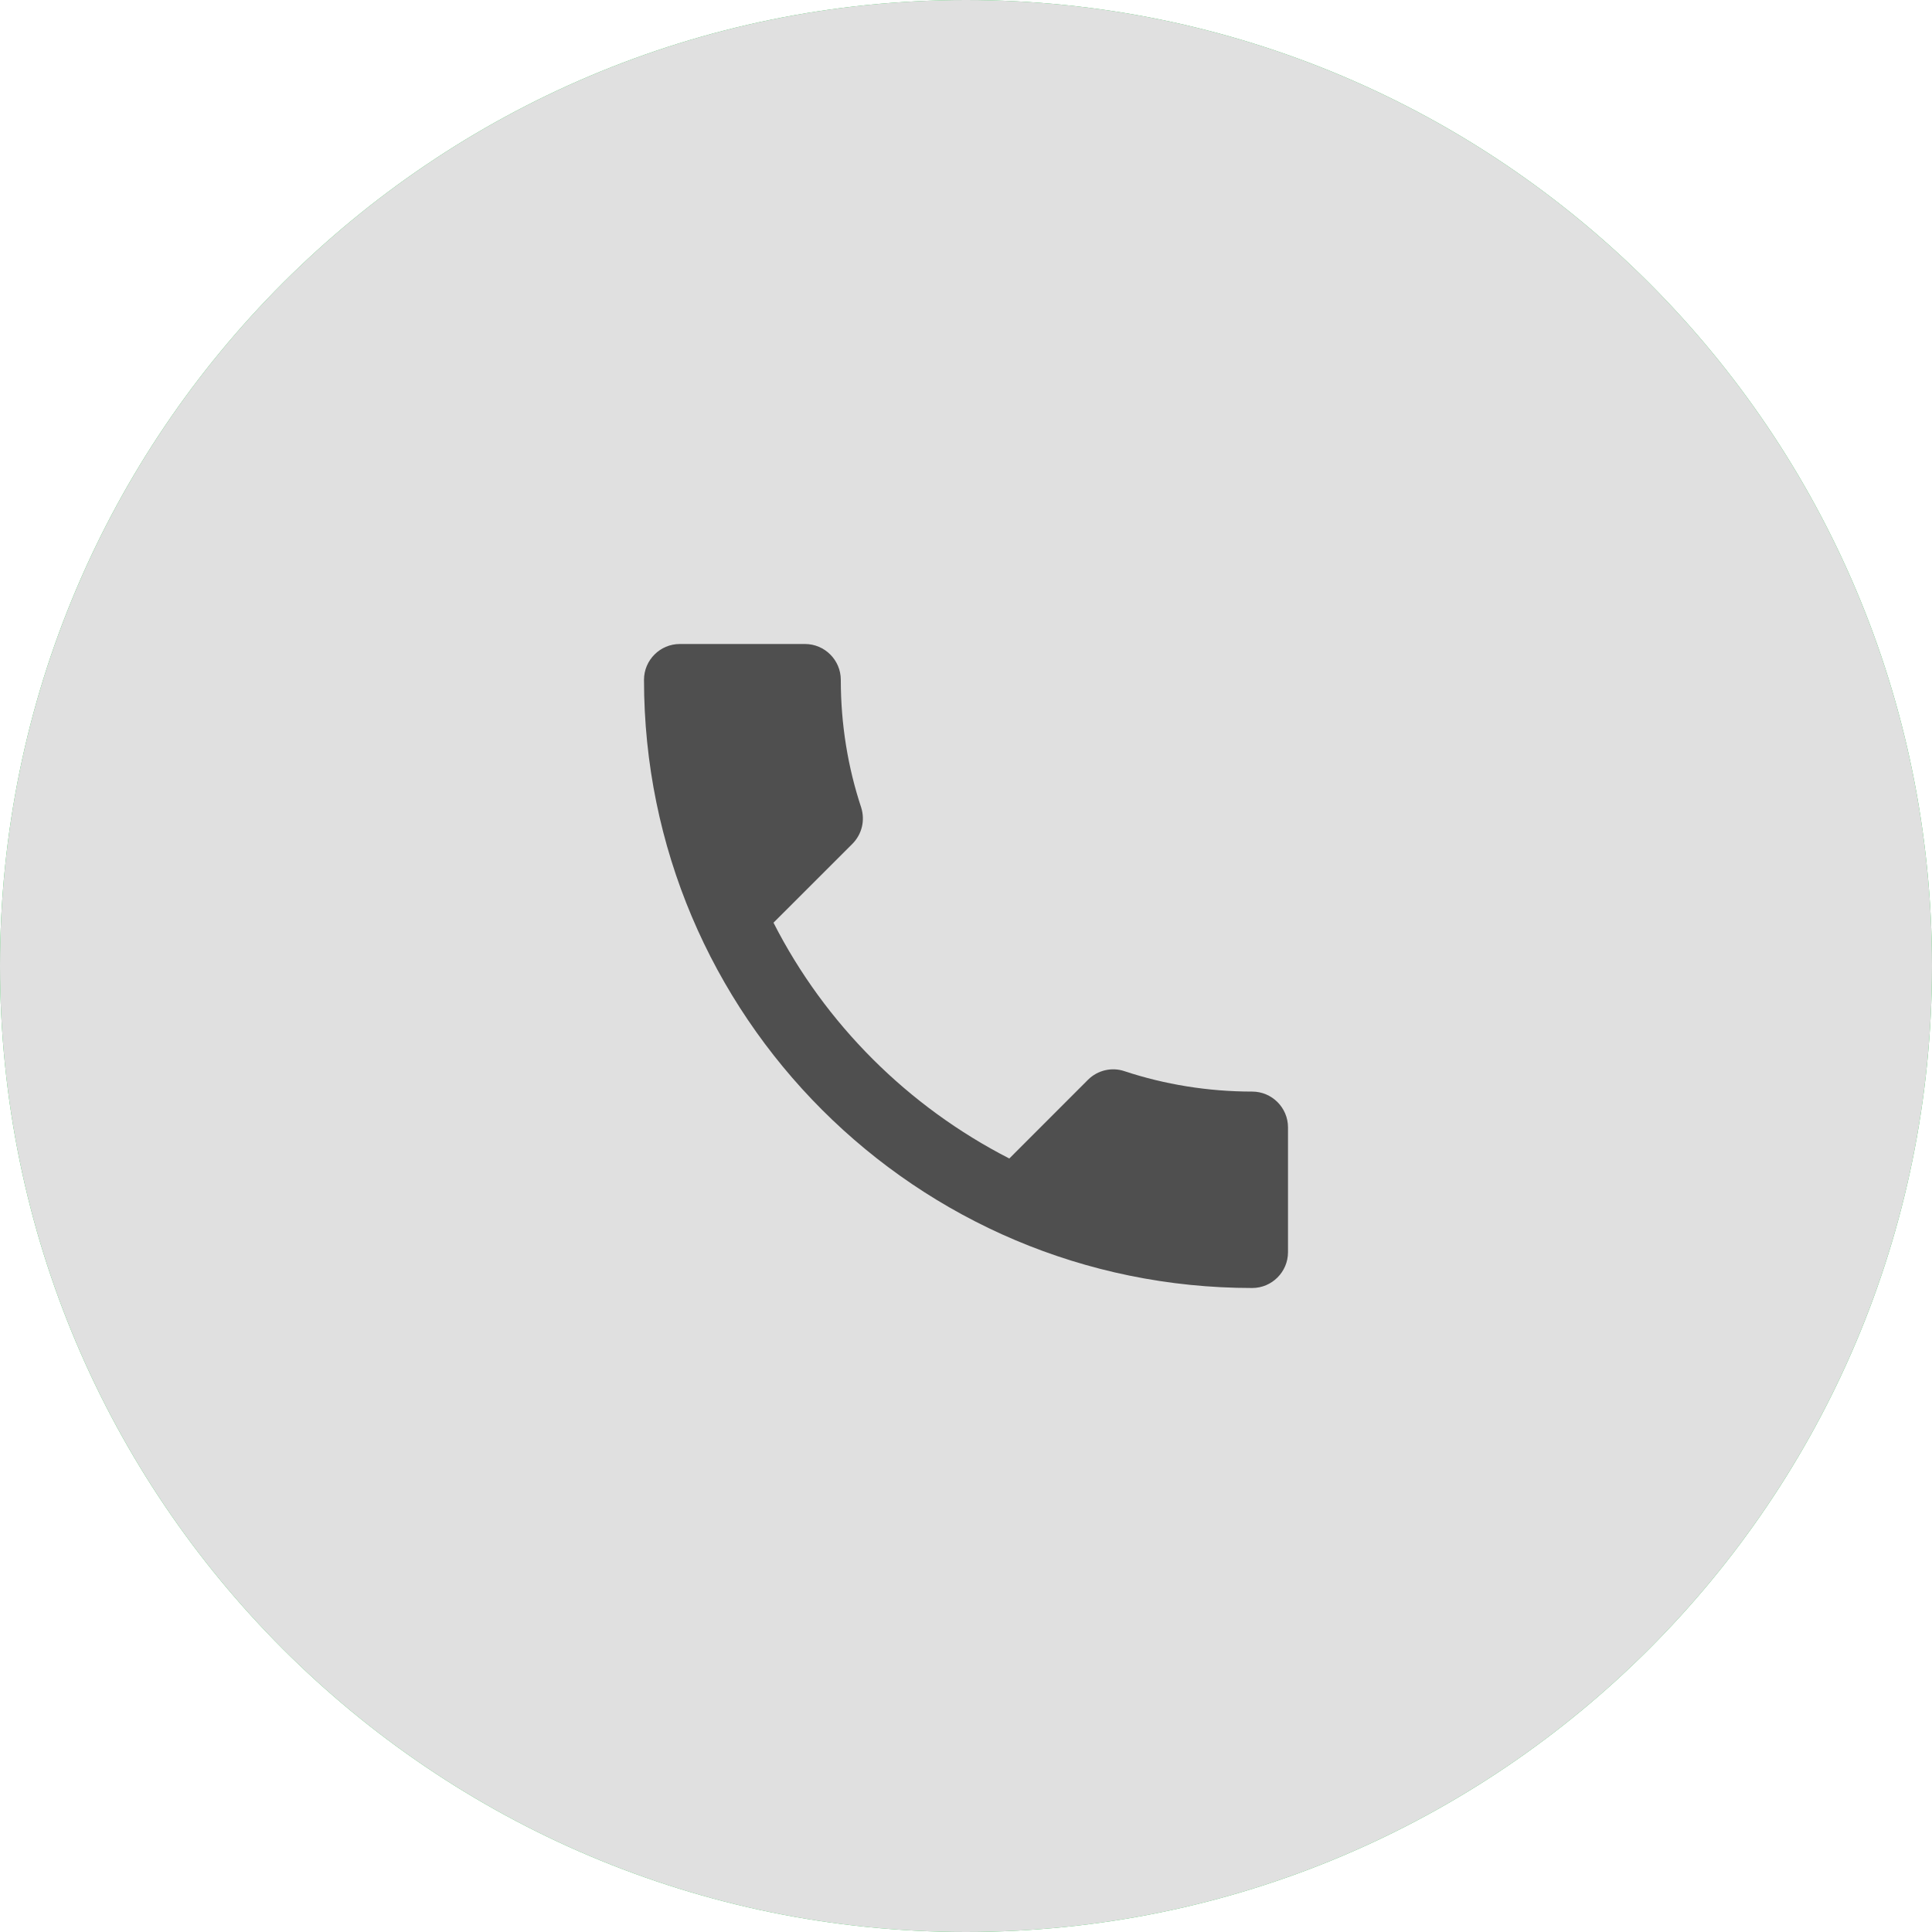
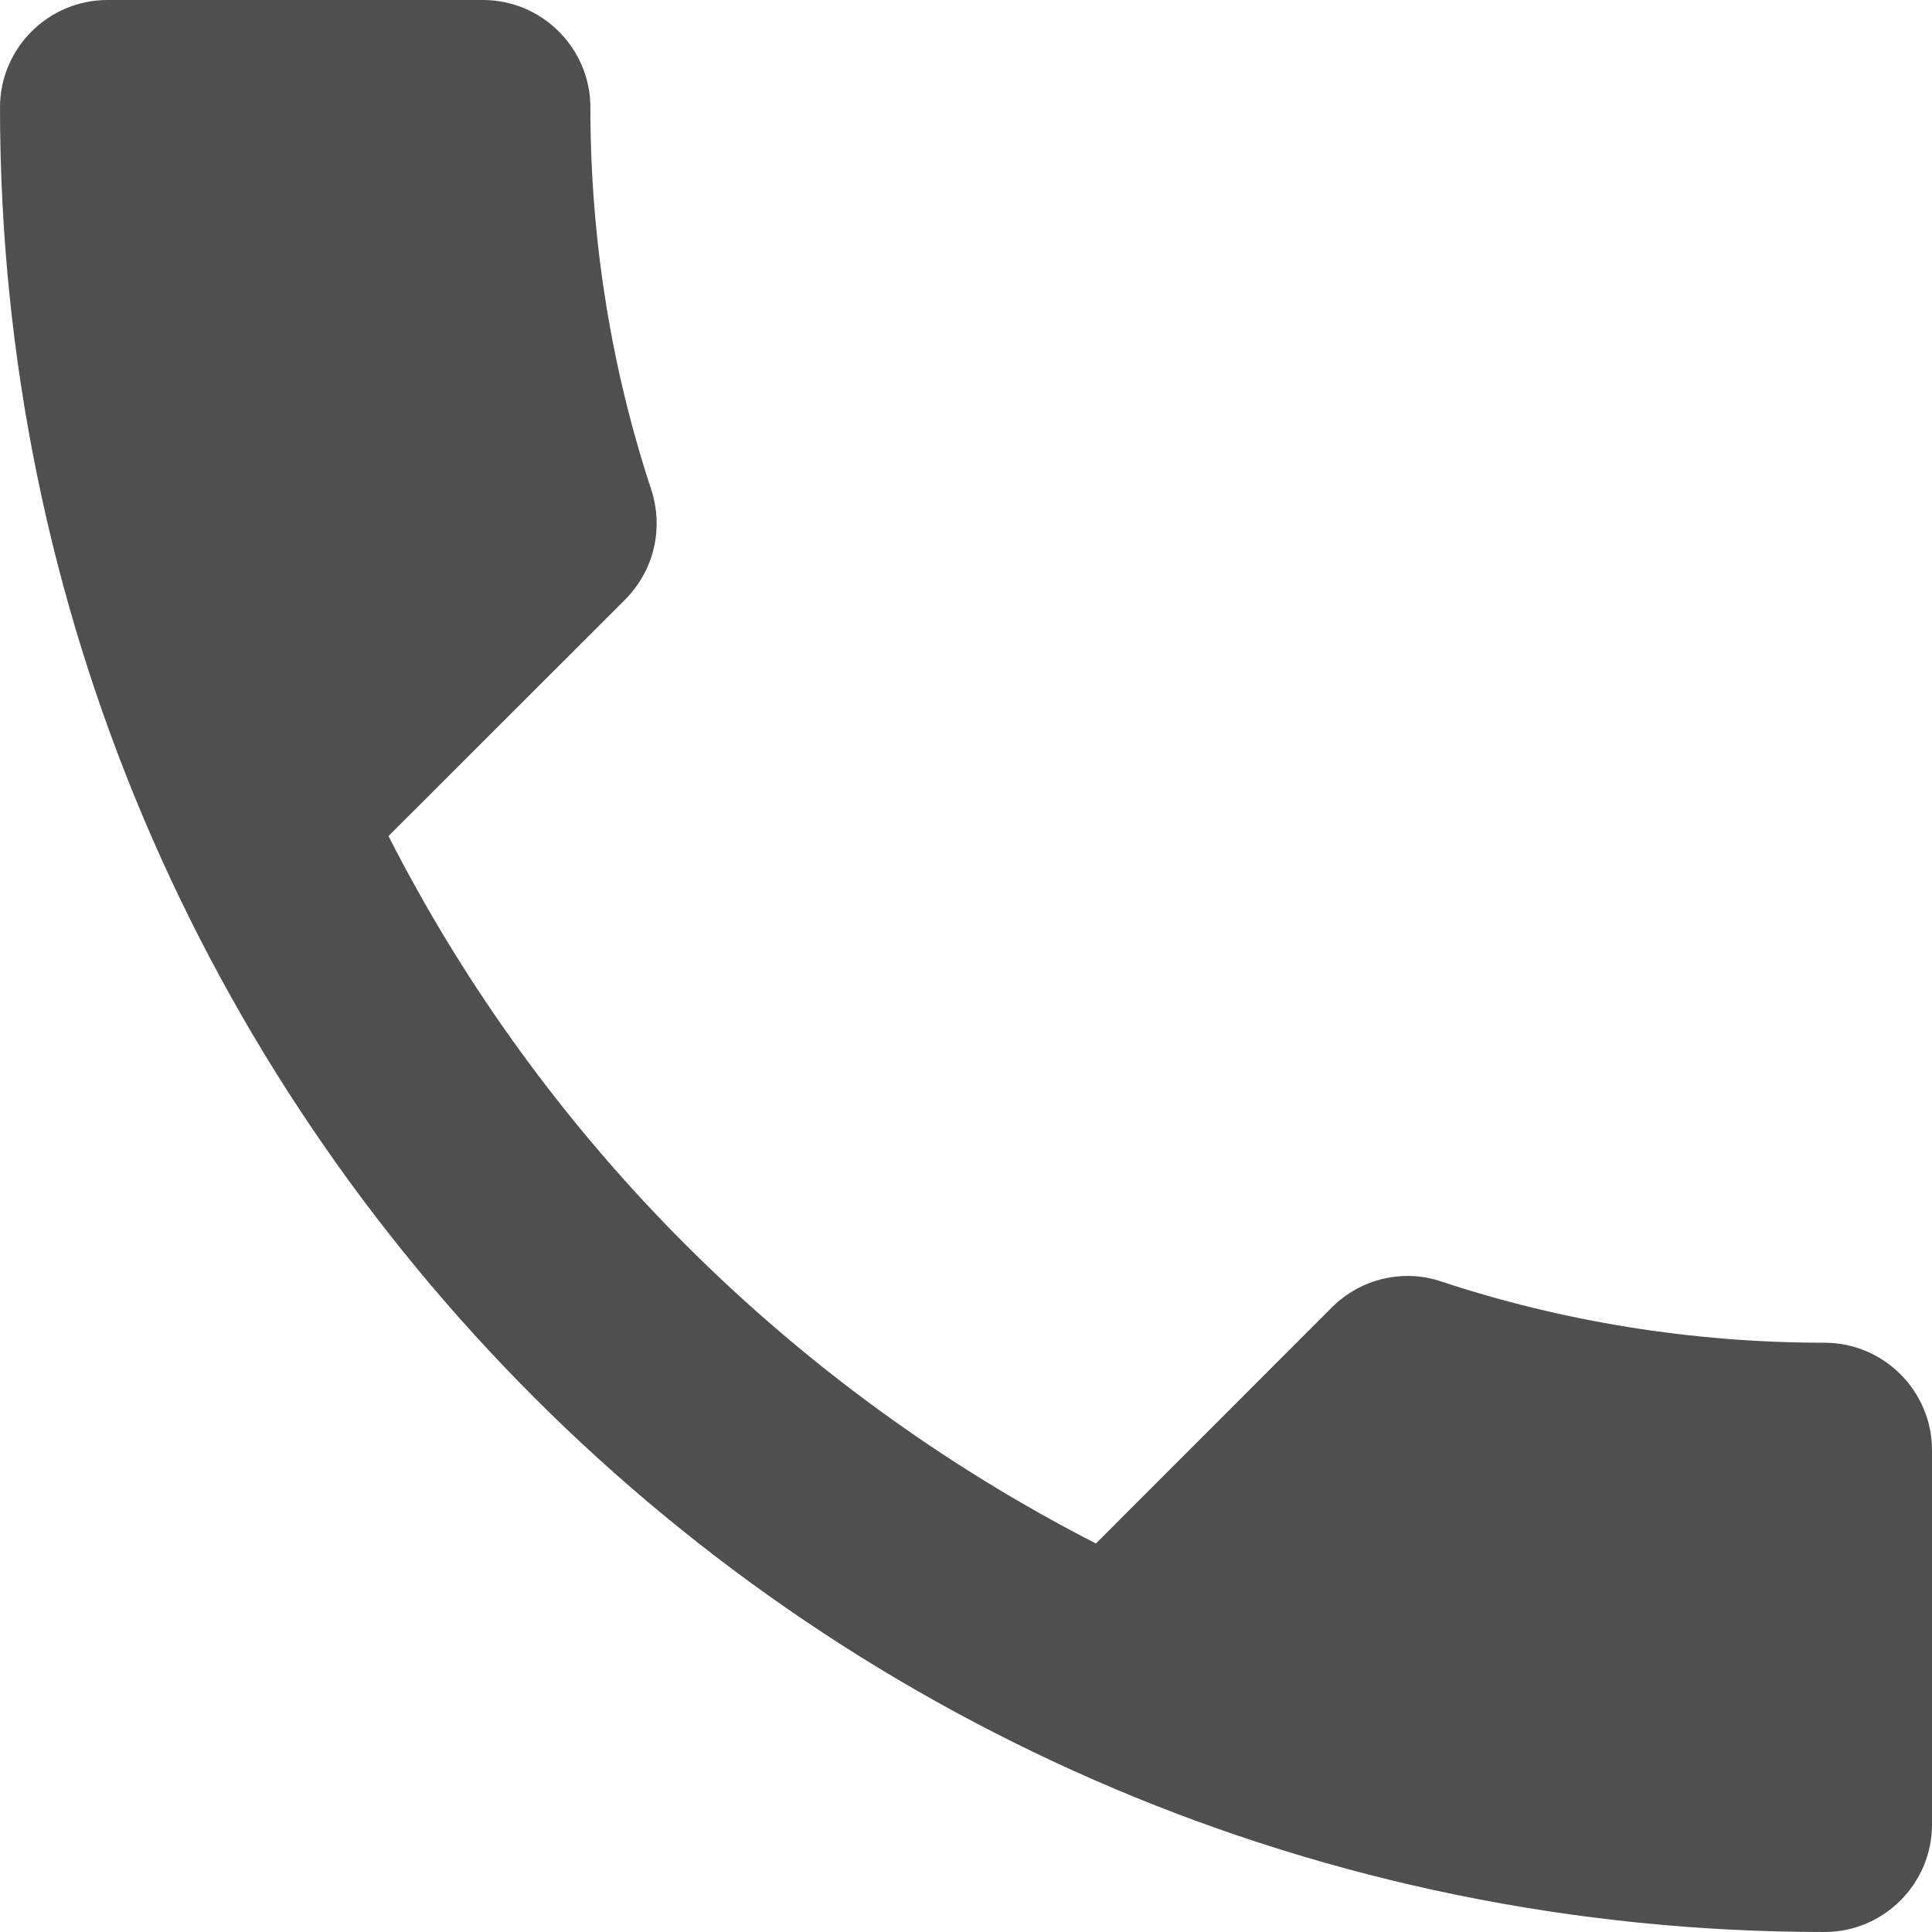
- <svg xmlns="http://www.w3.org/2000/svg" xmlns:xlink="http://www.w3.org/1999/xlink" width="36" height="36" viewBox="0 0 36 36" version="1.1">
-   <g id="Canvas" transform="translate(796 -900)">
-     <g id="iconmonstr-google-plus-2">
-       <g id="Vector">
-         <use xlink:href="#path0_fill" transform="translate(-796 900)" fill="#25C448" />
-         <use xlink:href="#path0_fill" transform="translate(-796 900)" fill="#E0E0E0" />
-       </g>
-       <g id="ic_call_black_24px">
-         <g id="Vector">
-           <use xlink:href="#path1_fill" transform="translate(-784 912)" fill="#4F4F4F" />
-         </g>
-       </g>
+ <svg xmlns="http://www.w3.org/2000/svg" xmlns:xlink="http://www.w3.org/1999/xlink" width="12" height="12" viewBox="0 0 12 12" version="1.1">
+   <g id="Canvas" transform="translate(784 -912)">
+     <g id="Vector">
+       <use xlink:href="#path0_fill" transform="translate(-784 912)" fill="#4F4F4F" />
    </g>
  </g>
  <defs>
-     <path id="path0_fill" d="M 18 0C 8.059 0 0 8.059 0 18L 0 18C 0 27.941 8.059 36 18 36L 18 36C 27.941 36 36 27.941 36 18L 36 18C 36 8.059 27.941 0 18 0L 18 0Z" />
-     <path id="path1_fill" d="M 2.413 5.193C 3.373 7.08 4.92 8.62 6.807 9.587L 8.273 8.12C 8.453 7.94 8.72 7.88 8.953 7.96C 9.7 8.207 10.507 8.34 11.333 8.34C 11.7 8.34 12 8.64 12 9.007L 12 11.333C 12 11.7 11.7 12 11.333 12C 5.073 12 0 6.927 0 0.667C 0 0.3 0.3 0 0.667 0L 3 0C 3.367 0 3.667 0.3 3.667 0.667C 3.667 1.5 3.8 2.3 4.047 3.047C 4.12 3.28 4.067 3.54 3.88 3.727L 2.413 5.193Z" />
+     <path id="path0_fill" d="M 2.413 5.193C 3.373 7.08 4.92 8.62 6.807 9.587L 8.273 8.12C 8.453 7.94 8.72 7.88 8.953 7.96C 9.7 8.207 10.507 8.34 11.333 8.34C 11.7 8.34 12 8.64 12 9.007L 12 11.333C 12 11.7 11.7 12 11.333 12C 5.073 12 0 6.927 0 0.667C 0 0.3 0.3 0 0.667 0L 3 0C 3.367 0 3.667 0.3 3.667 0.667C 3.667 1.5 3.8 2.3 4.047 3.047C 4.12 3.28 4.067 3.54 3.88 3.727L 2.413 5.193Z" />
  </defs>
</svg>
